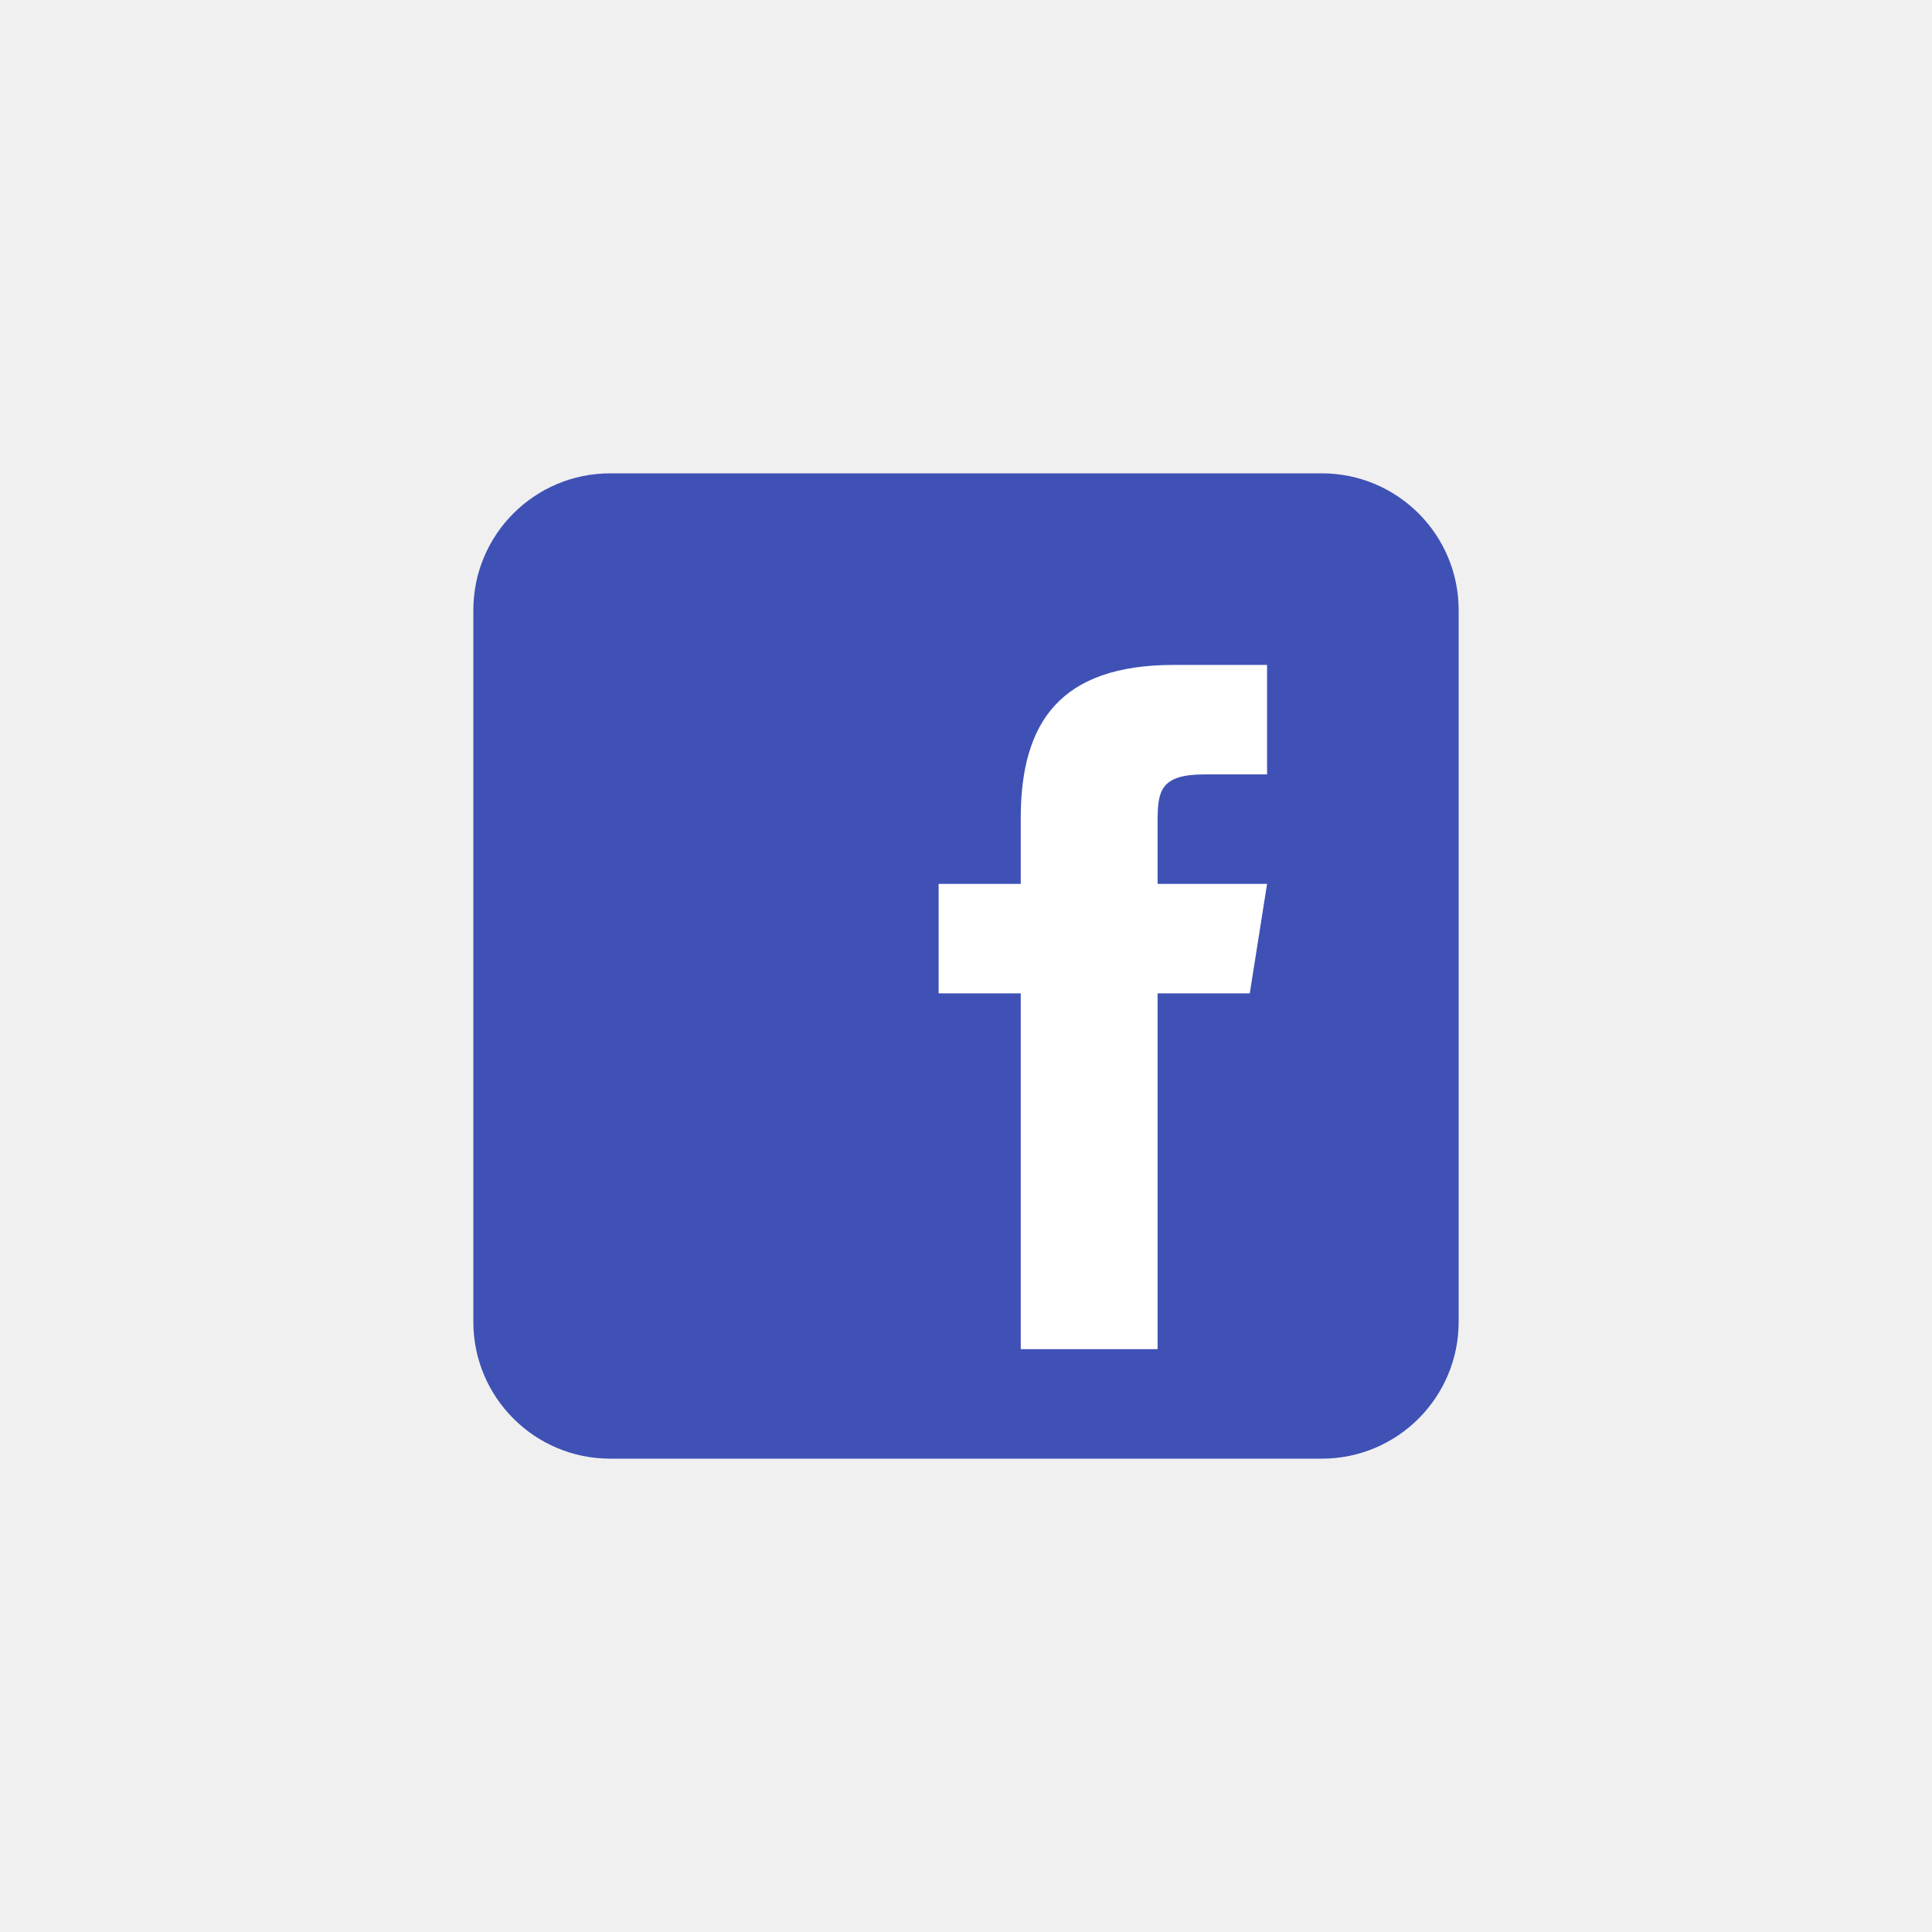
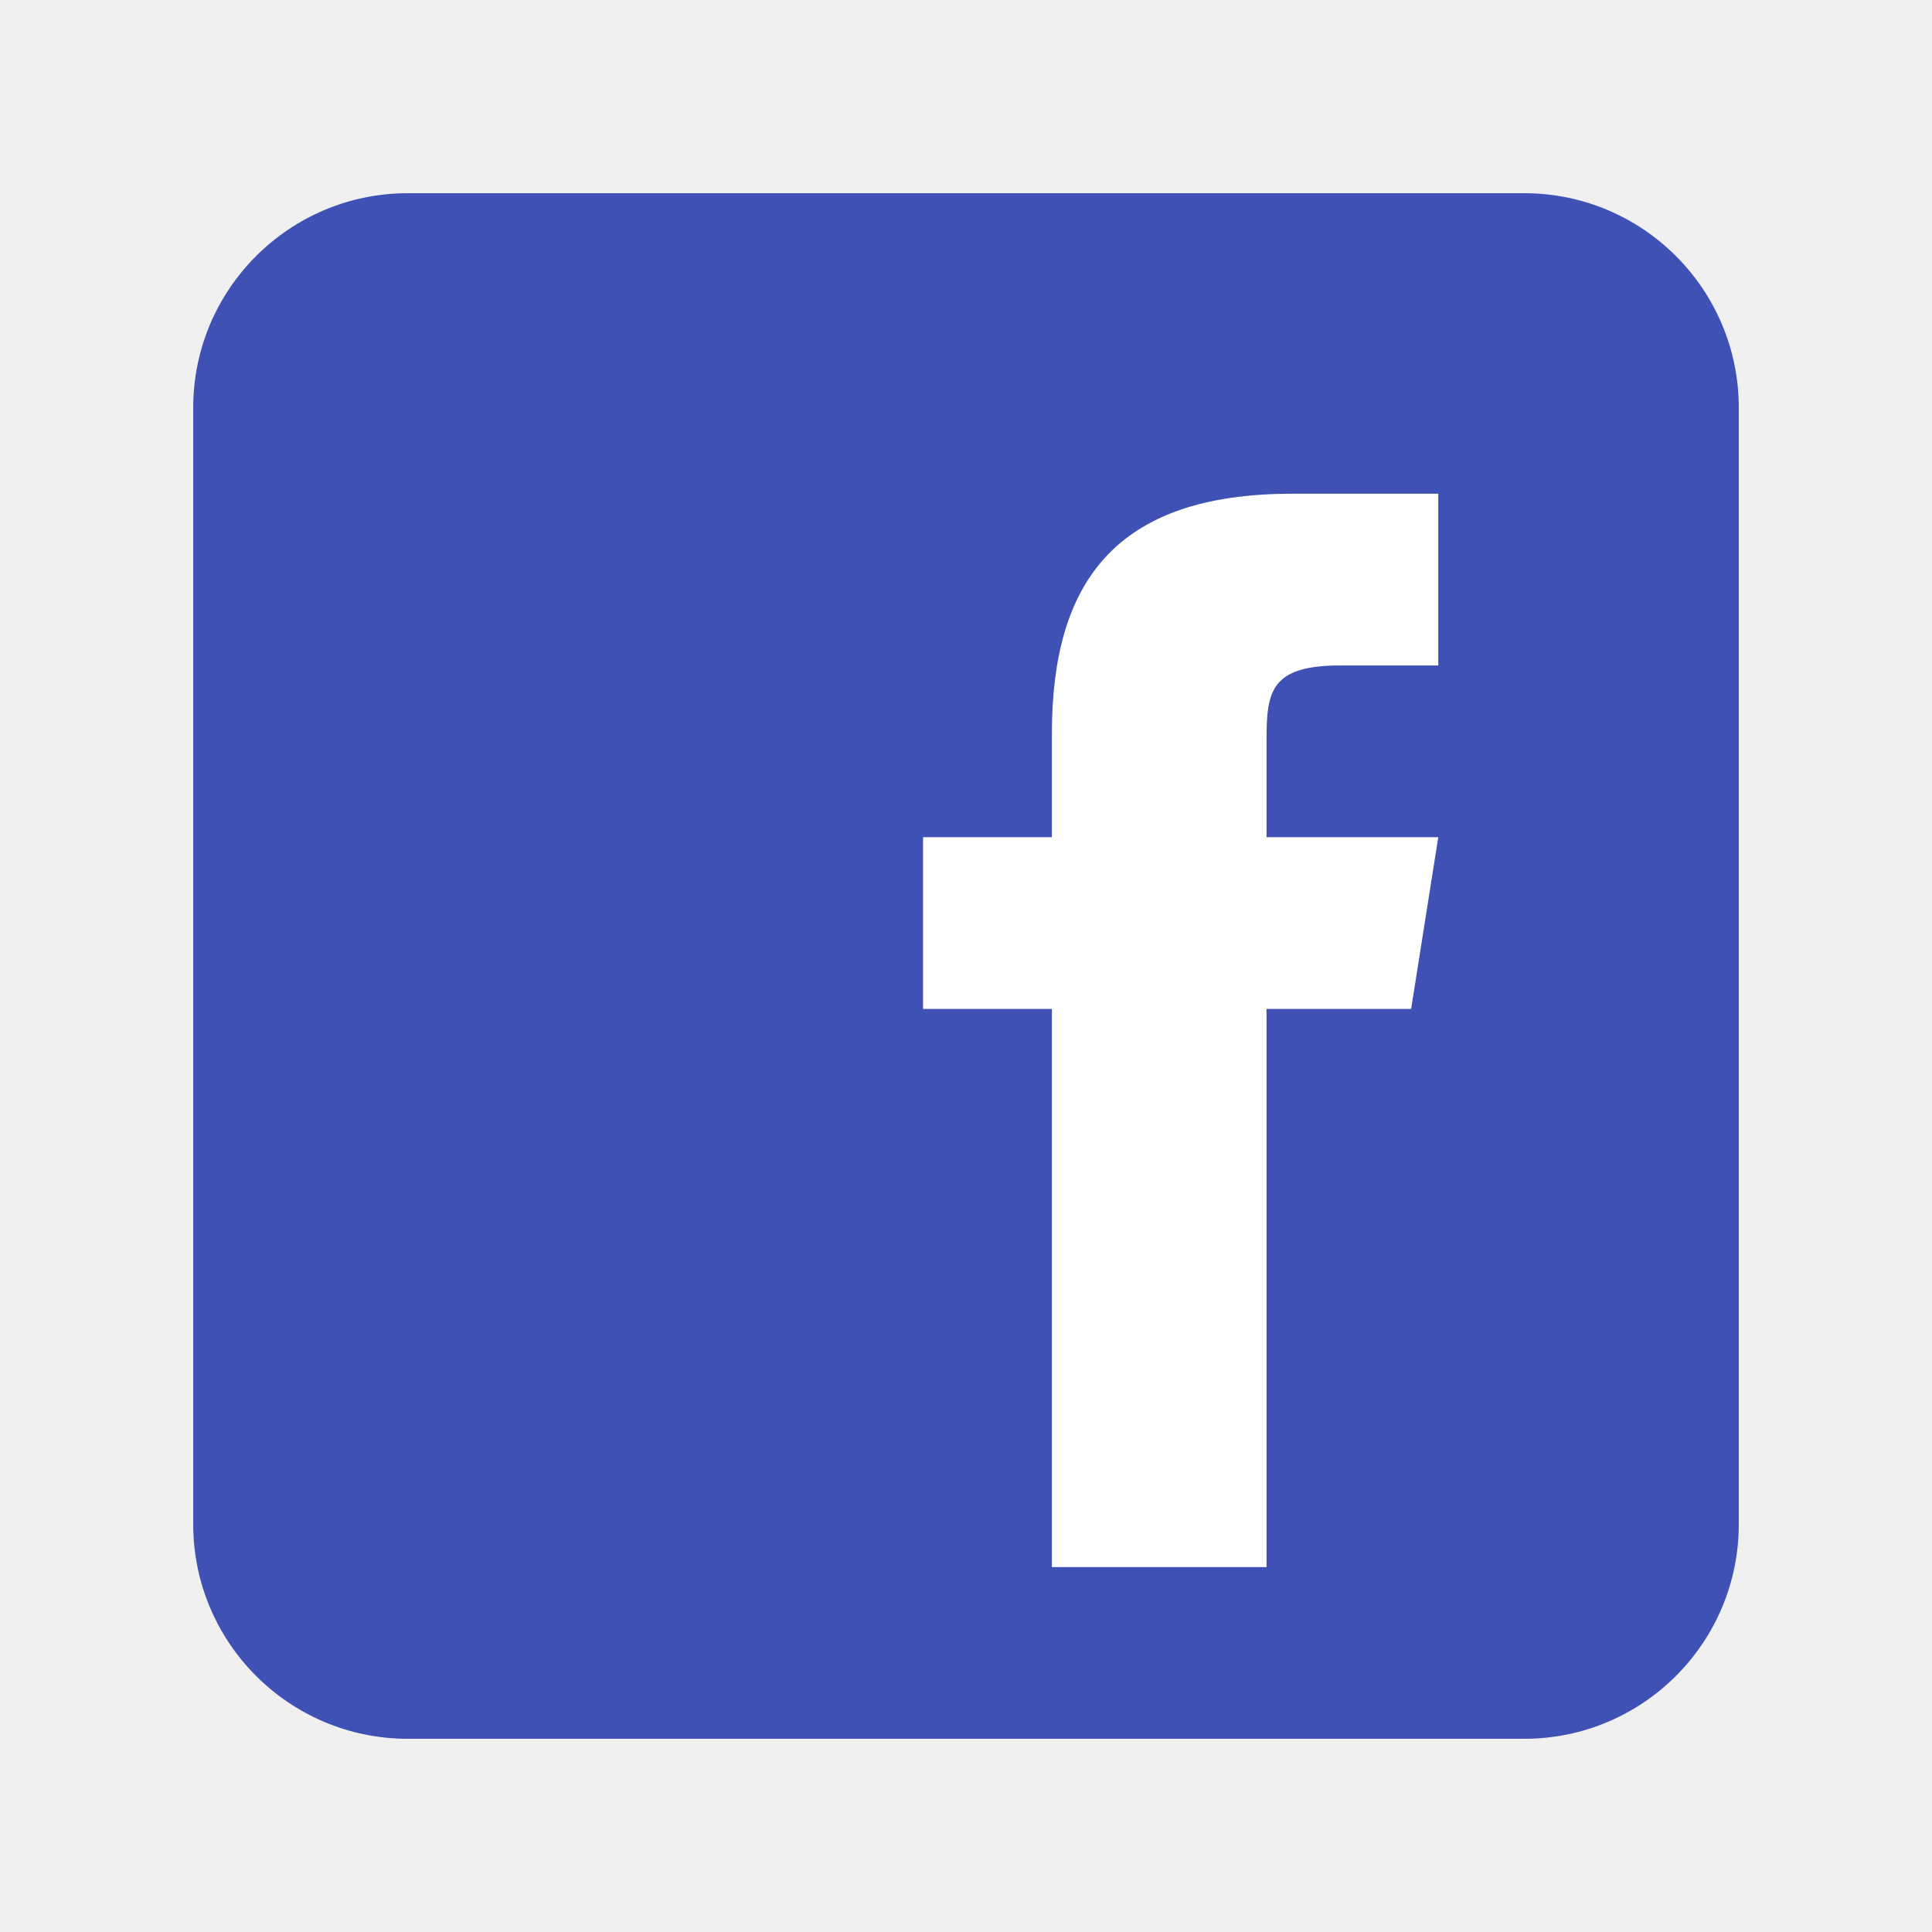
<svg xmlns="http://www.w3.org/2000/svg" viewBox="0 0 48 48">
-   <g transform="translate(7.68 7.68) scale(0.68)">
+   <g transform="translate(-1.6 -1.6) scale(1.066667)">
    <g transform="translate(0 0) scale(1)">
      <path fill="#3F51B5" d="M42,37c0,2.762-2.238,5-5,5H11c-2.761,0-5-2.238-5-5V11c0-2.762,2.239-5,5-5h26c2.762,0,5,2.238,5,5V37z" />
      <path fill="#FFFFFF" d="M34.368,25H31v13h-5V25h-3v-4h3v-2.41c0.002-3.508,1.459-5.59,5.592-5.59H35v4h-2.287C31.104,17,31,17.6,31,18.723V21h4L34.368,25z" />
    </g>
  </g>
</svg>
